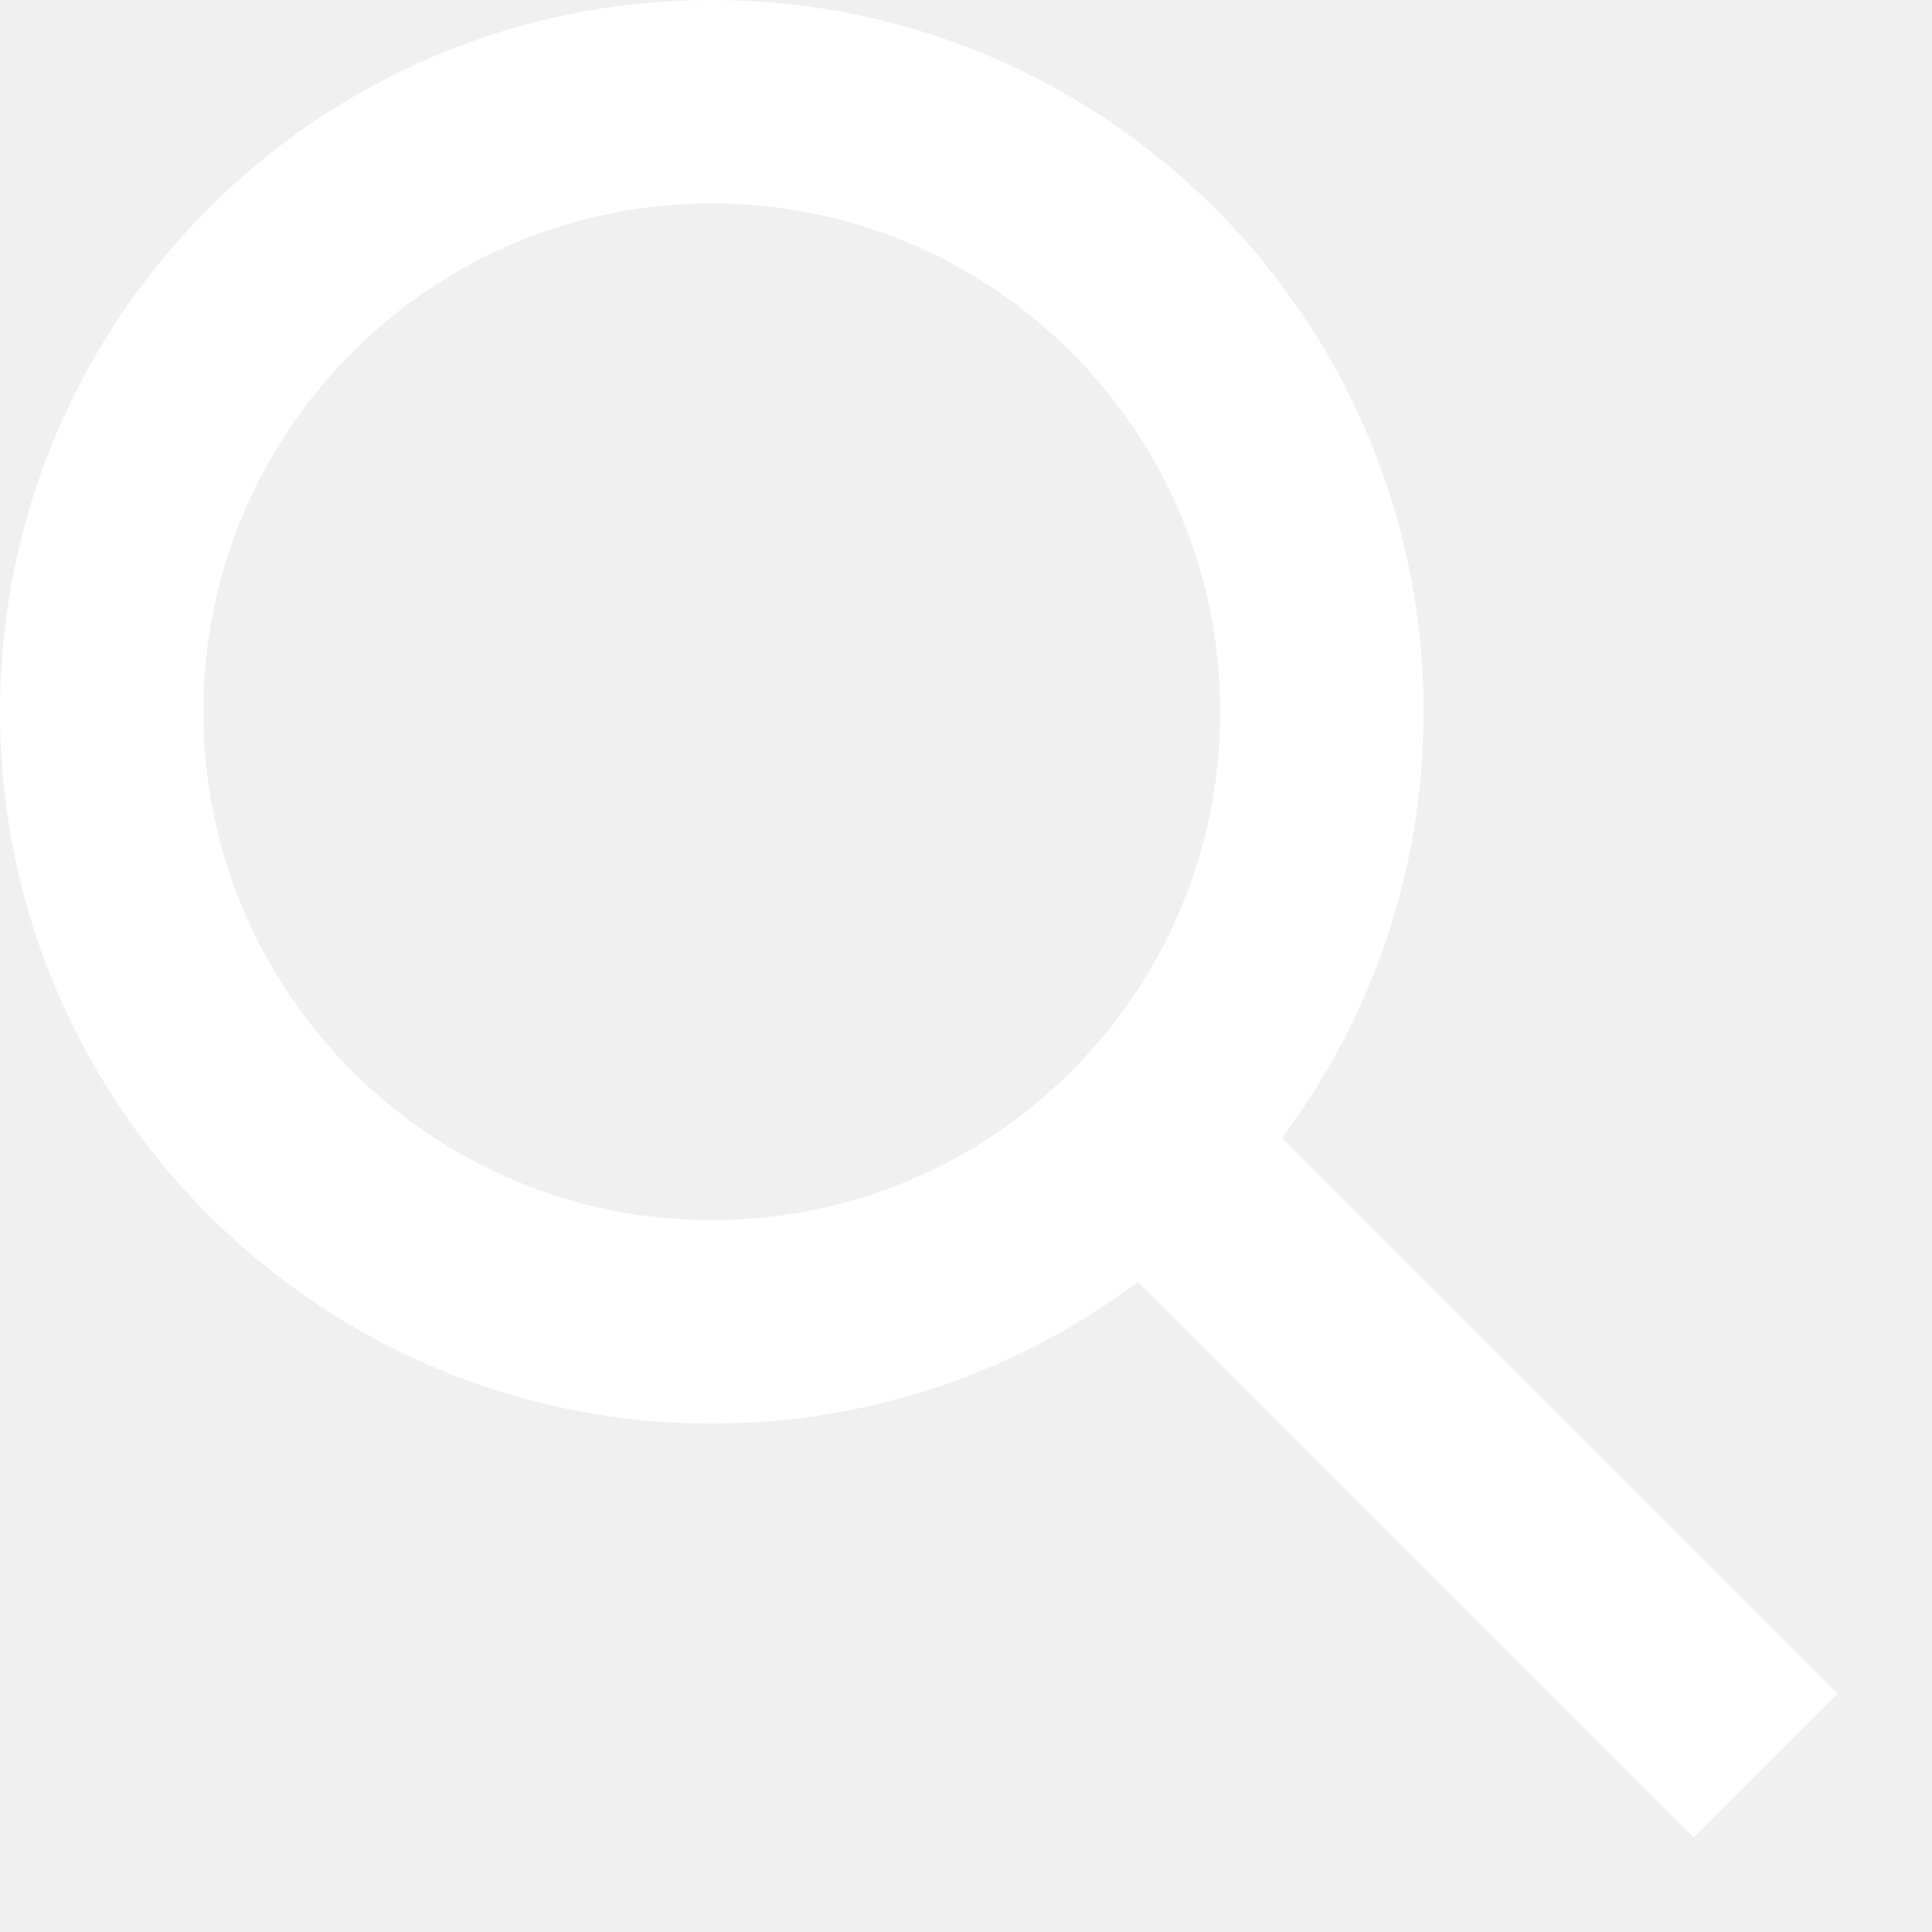
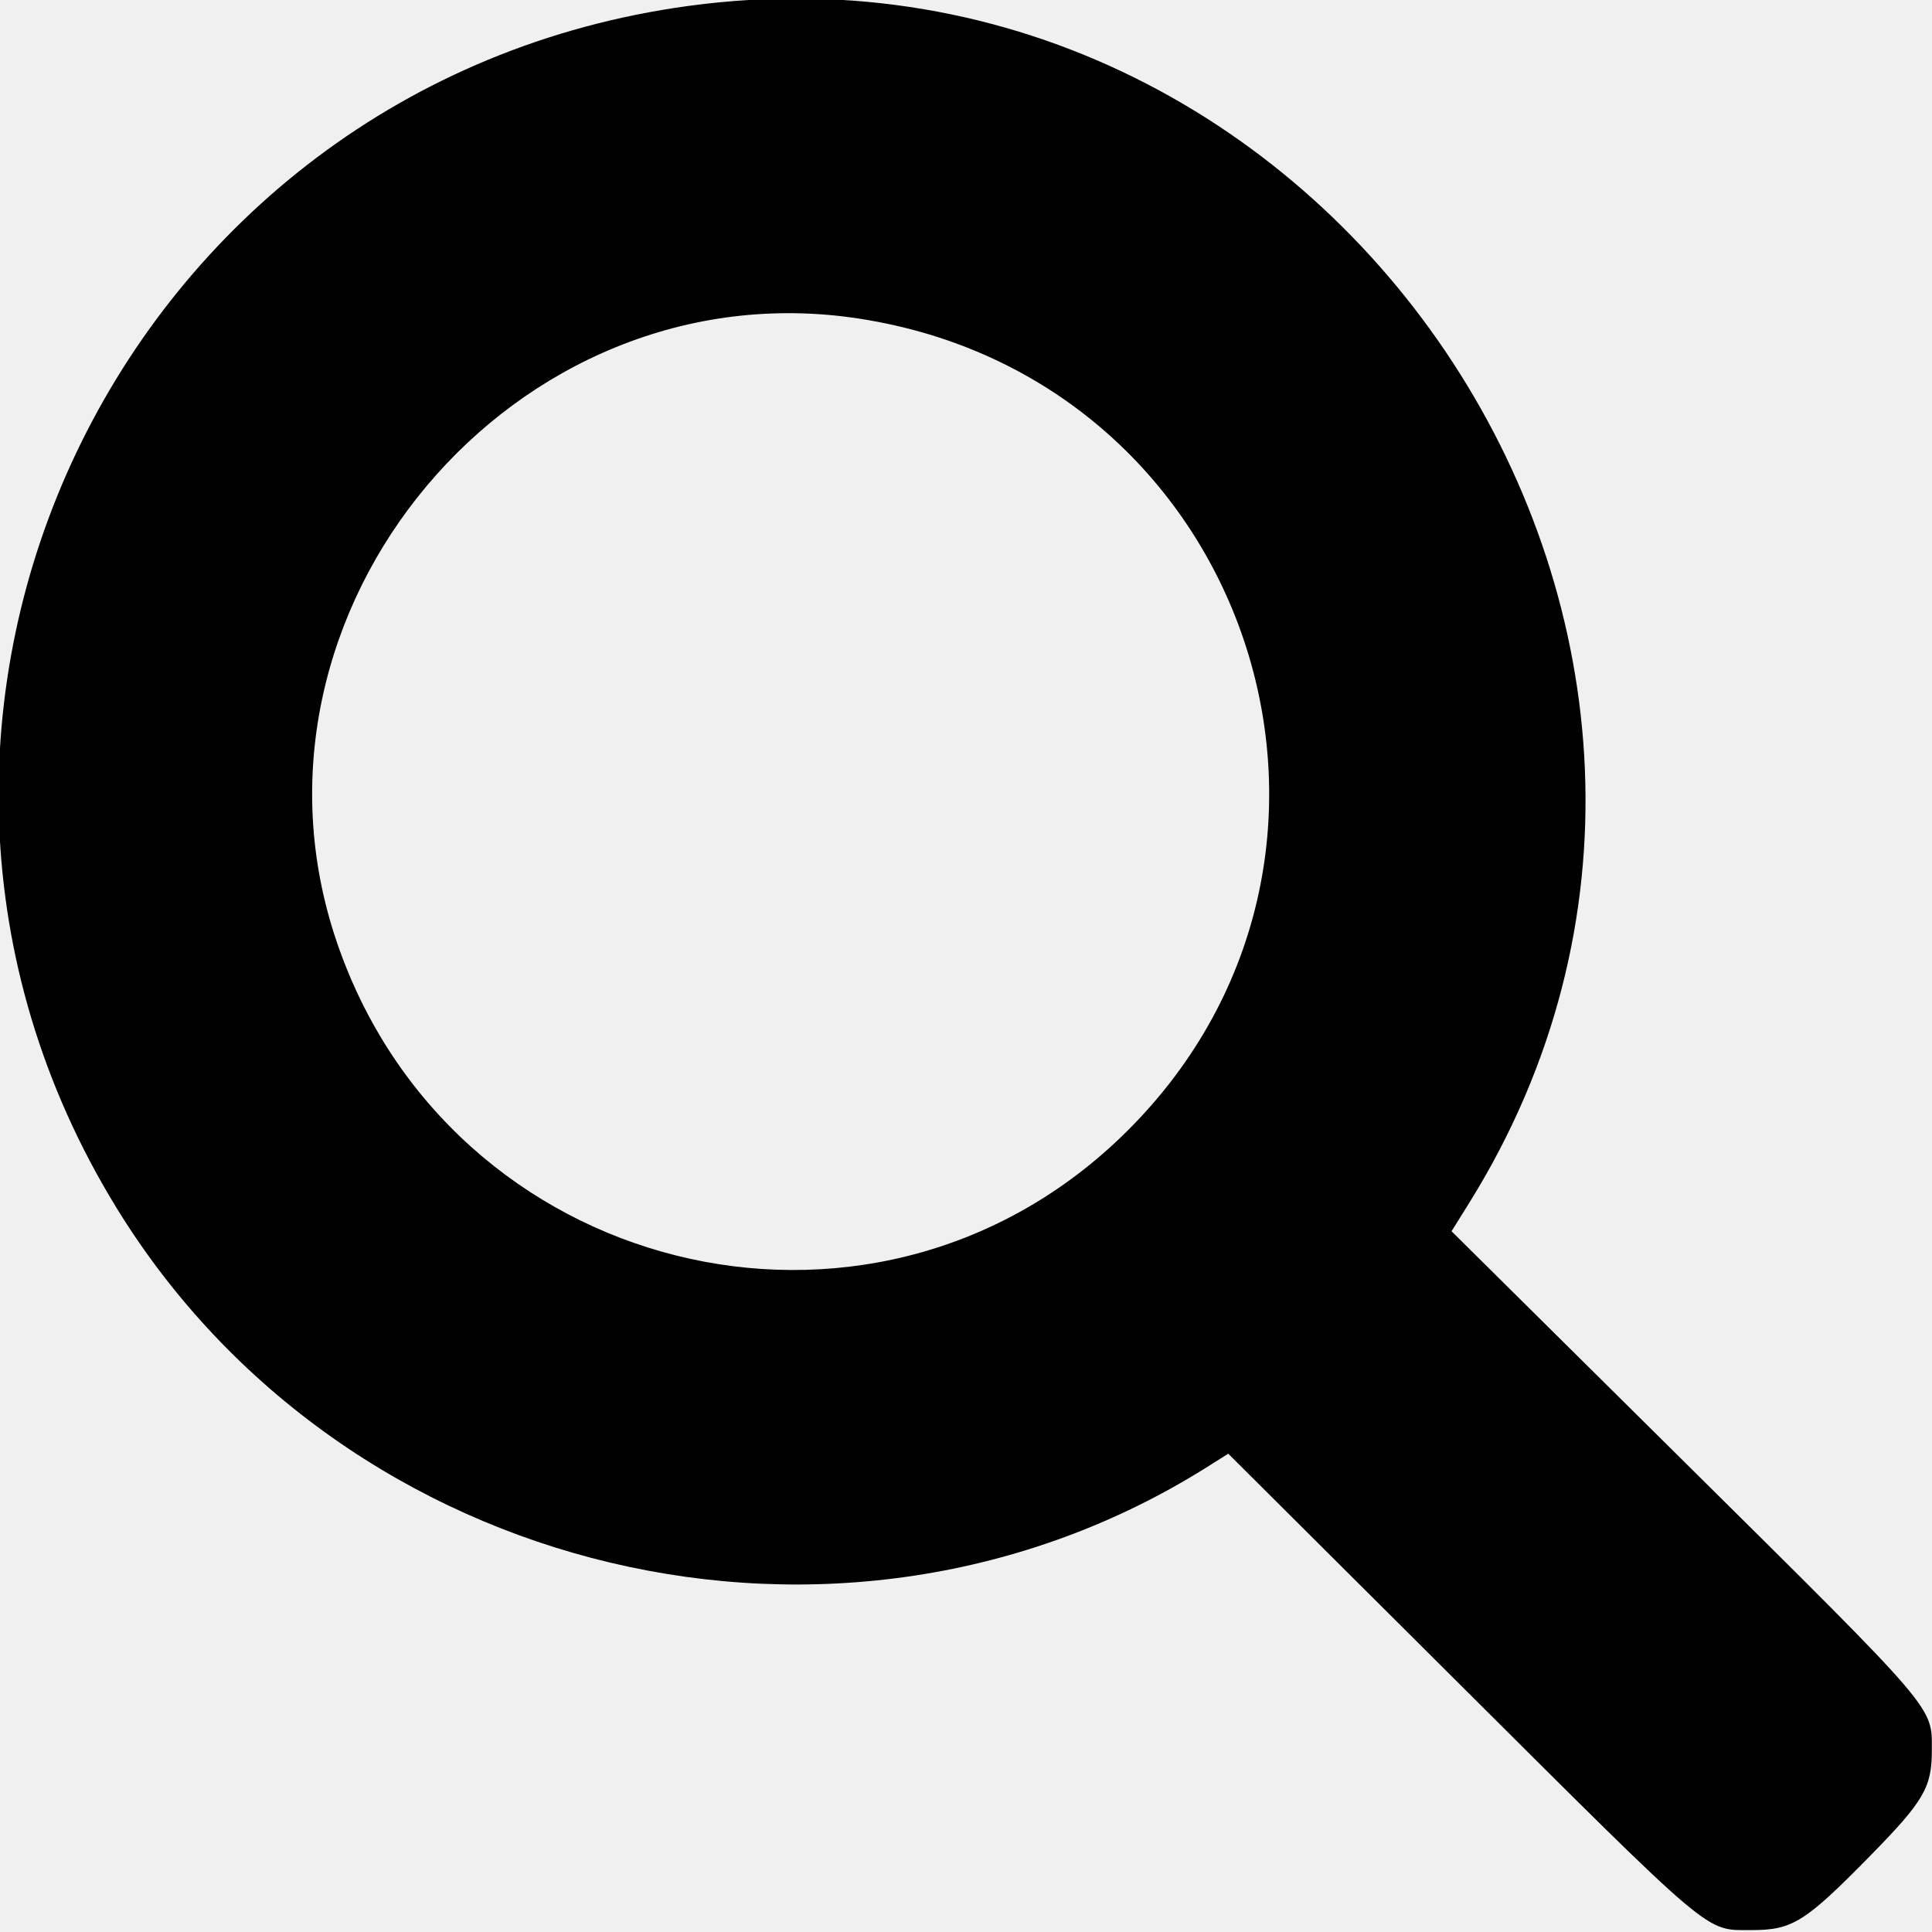
- <svg xmlns="http://www.w3.org/2000/svg" width="19" height="19" viewBox="0 0 19 19">
-   <g fill="none" fill-rule="evenodd">
-     <g>
-       <g>
-         <g>
-           <g>
-             <g>
-               <path fill="#FFF" d="M10 3c3.866 0 7 3.134 7 7 0 1.572-.518 3.024-1.394 4.192l5.465 5.465-1.414 1.414-5.466-5.464C13.023 16.482 11.571 17 10 17c-3.866 0-7-3.134-7-7s3.134-7 7-7zm0 2c-2.761 0-5 2.239-5 5s2.239 5 5 5 5-2.239 5-5-2.239-5-5-5z" transform="translate(-1307 -448) translate(1019 434) translate(0 1) translate(18 10) translate(267)" />
-             </g>
-           </g>
-         </g>
-       </g>
-     </g>
+ <svg xmlns="http://www.w3.org/2000/svg" id="svg" width="400" height="400" viewBox="0, 0, 400,400">
+   <g id="svgg">
+     <path id="path0" d="M142.578 1.222 C 24.659 17.242,-37.993 148.772,24.078 250.000 C 71.190 326.831,174.353 351.343,250.000 303.679 L 254.297 300.972 302.344 348.834 C 355.274 401.562,352.938 399.593,362.600 399.603 C 371.131 399.611,373.697 397.999,387.396 384.027 C 398.279 372.928,399.966 370.039,399.966 362.500 C 399.966 353.163,401.510 354.966,348.710 302.654 L 300.527 254.917 304.139 249.122 C 375.899 133.988,277.433 -17.098,142.578 1.222 M177.734 65.945 C 259.774 78.464,291.683 178.323,231.935 235.567 C 179.621 285.688,93.073 263.987,69.680 194.885 C 46.531 126.503,106.402 55.060,177.734 65.945 " stroke="none" fill="#000000" fill-rule="evenodd" />
  </g>
</svg>
